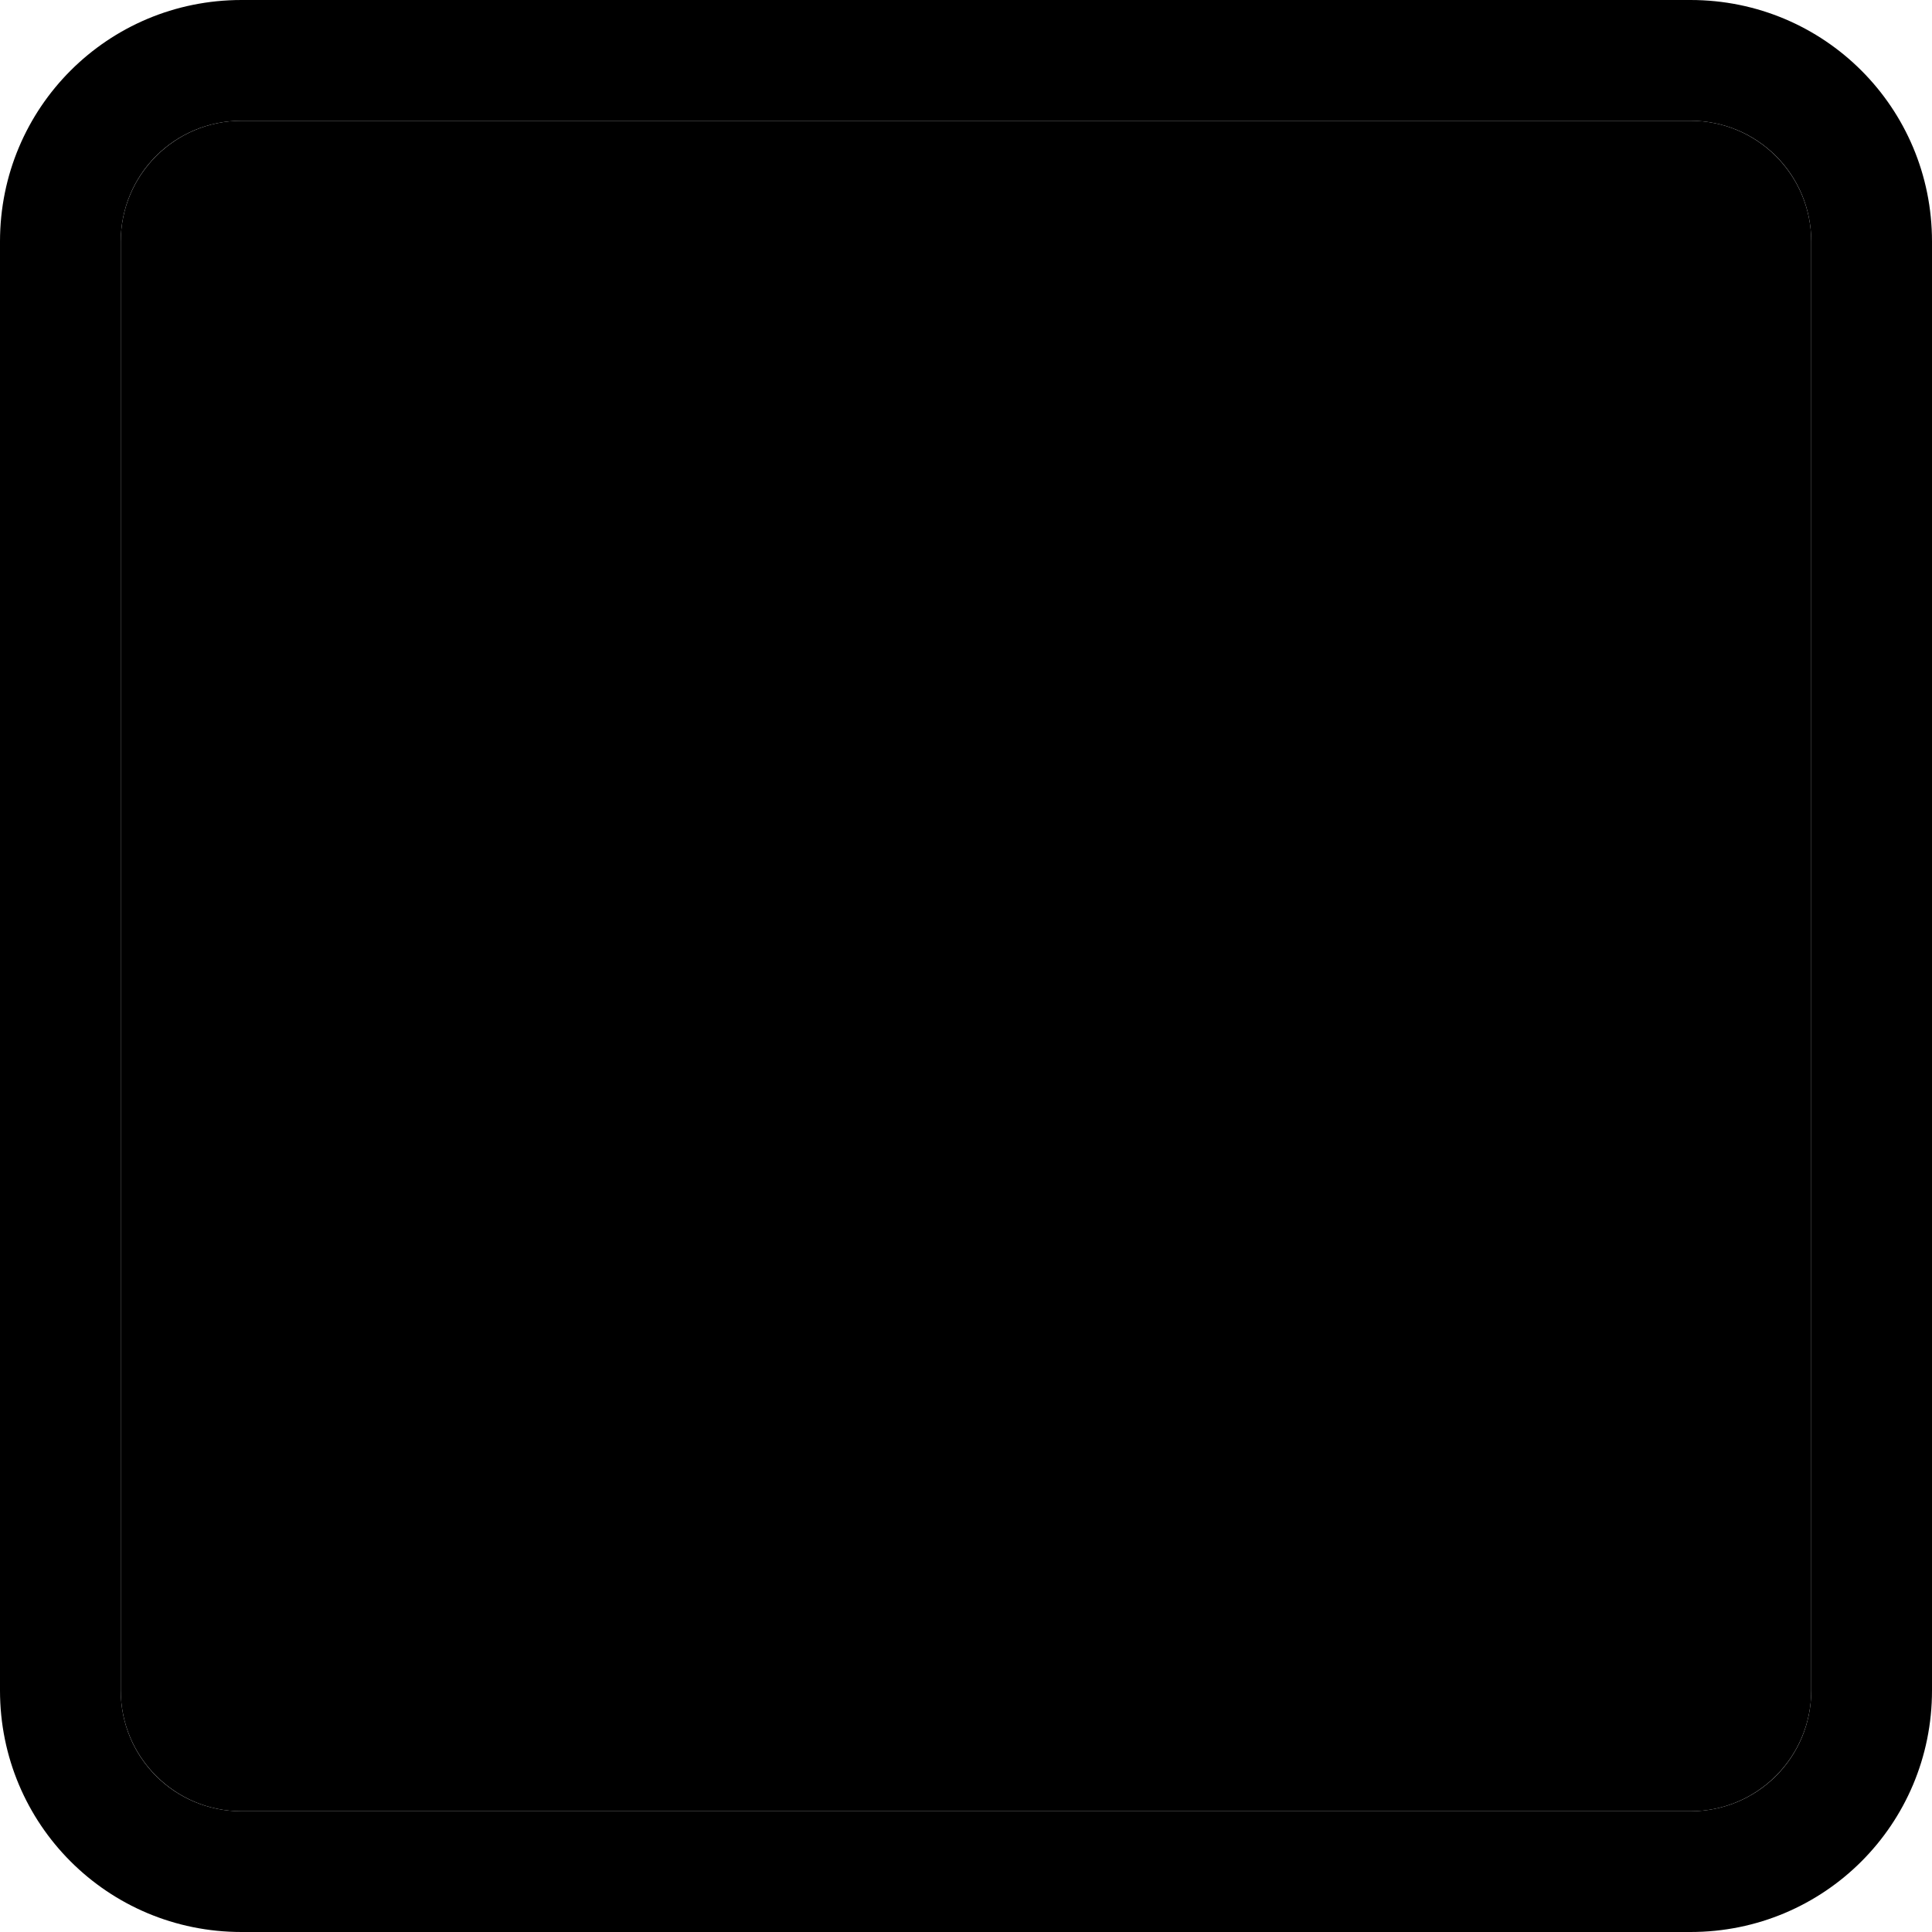
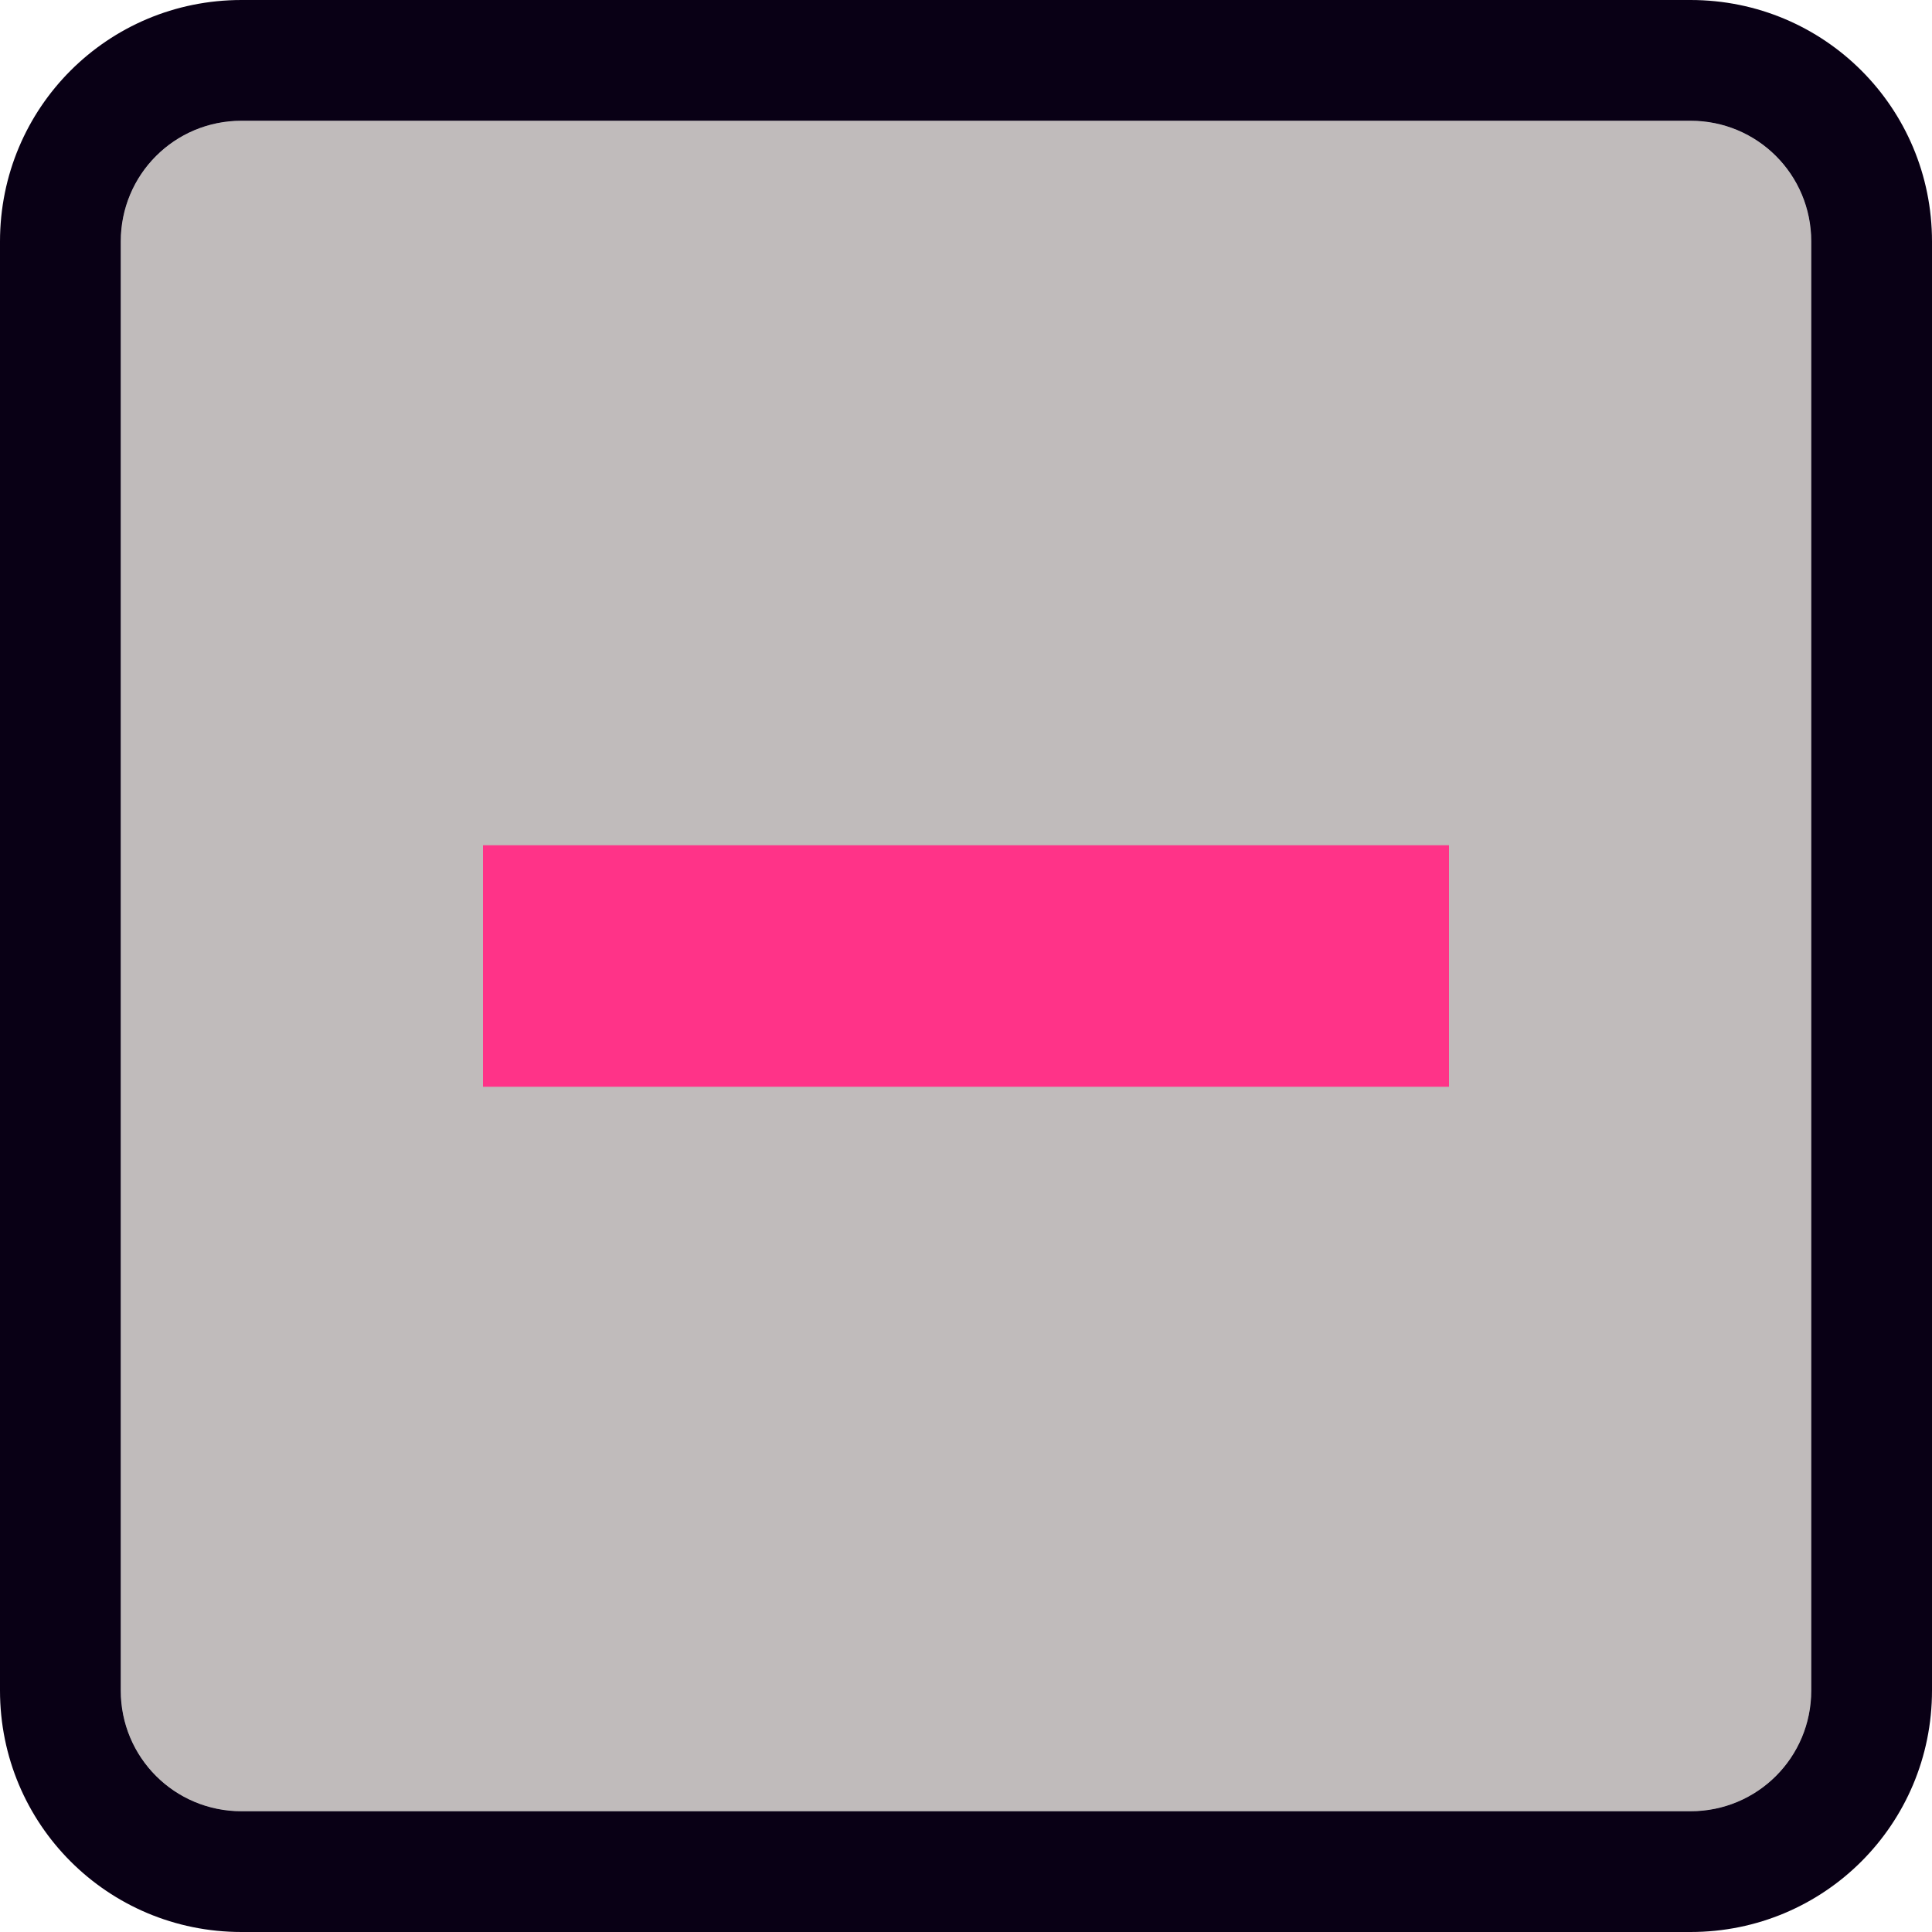
<svg xmlns="http://www.w3.org/2000/svg" viewBox="0 0 16 16">
  <g transform="translate(0 -1036.362)">
-     <rect width="14" x="1" y="1" rx="1" height="14" style="fill:#999999999999" transform="translate(0 1036.362)" />
-     <path style="fill:#111111111111" d="M 2 0 C 0.892 0 3.2526065e-18 0.892 0 2 L 0 14 C 0 15.108 0.892 16 2 16 L 14 16 C 15.108 16 16 15.108 16 14 L 16 2 C 16 0.892 15.108 3.2526065e-18 14 0 L 2 0 z M 2 1 L 14 1 C 14.554 1 15 1.446 15 2 L 15 14 C 15 14.554 14.554 15 14 15 L 2 15 C 1.446 15 1 14.554 1 14 L 1 2 C 1 1.446 1.446 1 2 1 z " transform="translate(0 1036.362)" />
-     <rect width="8" x="4" y="1043.362" height="2" style="fill:#ffff33337777" />
+     <rect width="14" x="1" y="1" rx="1" height="14" style="fill:#c0bbbb" transform="translate(0 1036.362)" />
+     <path style="fill:#090015" d="M 2 0 C 0.892 0 3.2526065e-18 0.892 0 2 L 0 14 C 0 15.108 0.892 16 2 16 L 14 16 C 15.108 16 16 15.108 16 14 L 16 2 C 16 0.892 15.108 3.2526065e-18 14 0 L 2 0 z M 2 1 L 14 1 C 14.554 1 15 1.446 15 2 L 15 14 C 15 14.554 14.554 15 14 15 L 2 15 C 1.446 15 1 14.554 1 14 L 1 2 C 1 1.446 1.446 1 2 1 z " transform="translate(0 1036.362)" />
+     <rect width="8" x="4" y="1043.362" height="2" style="fill:#ff3388" />
  </g>
</svg>
